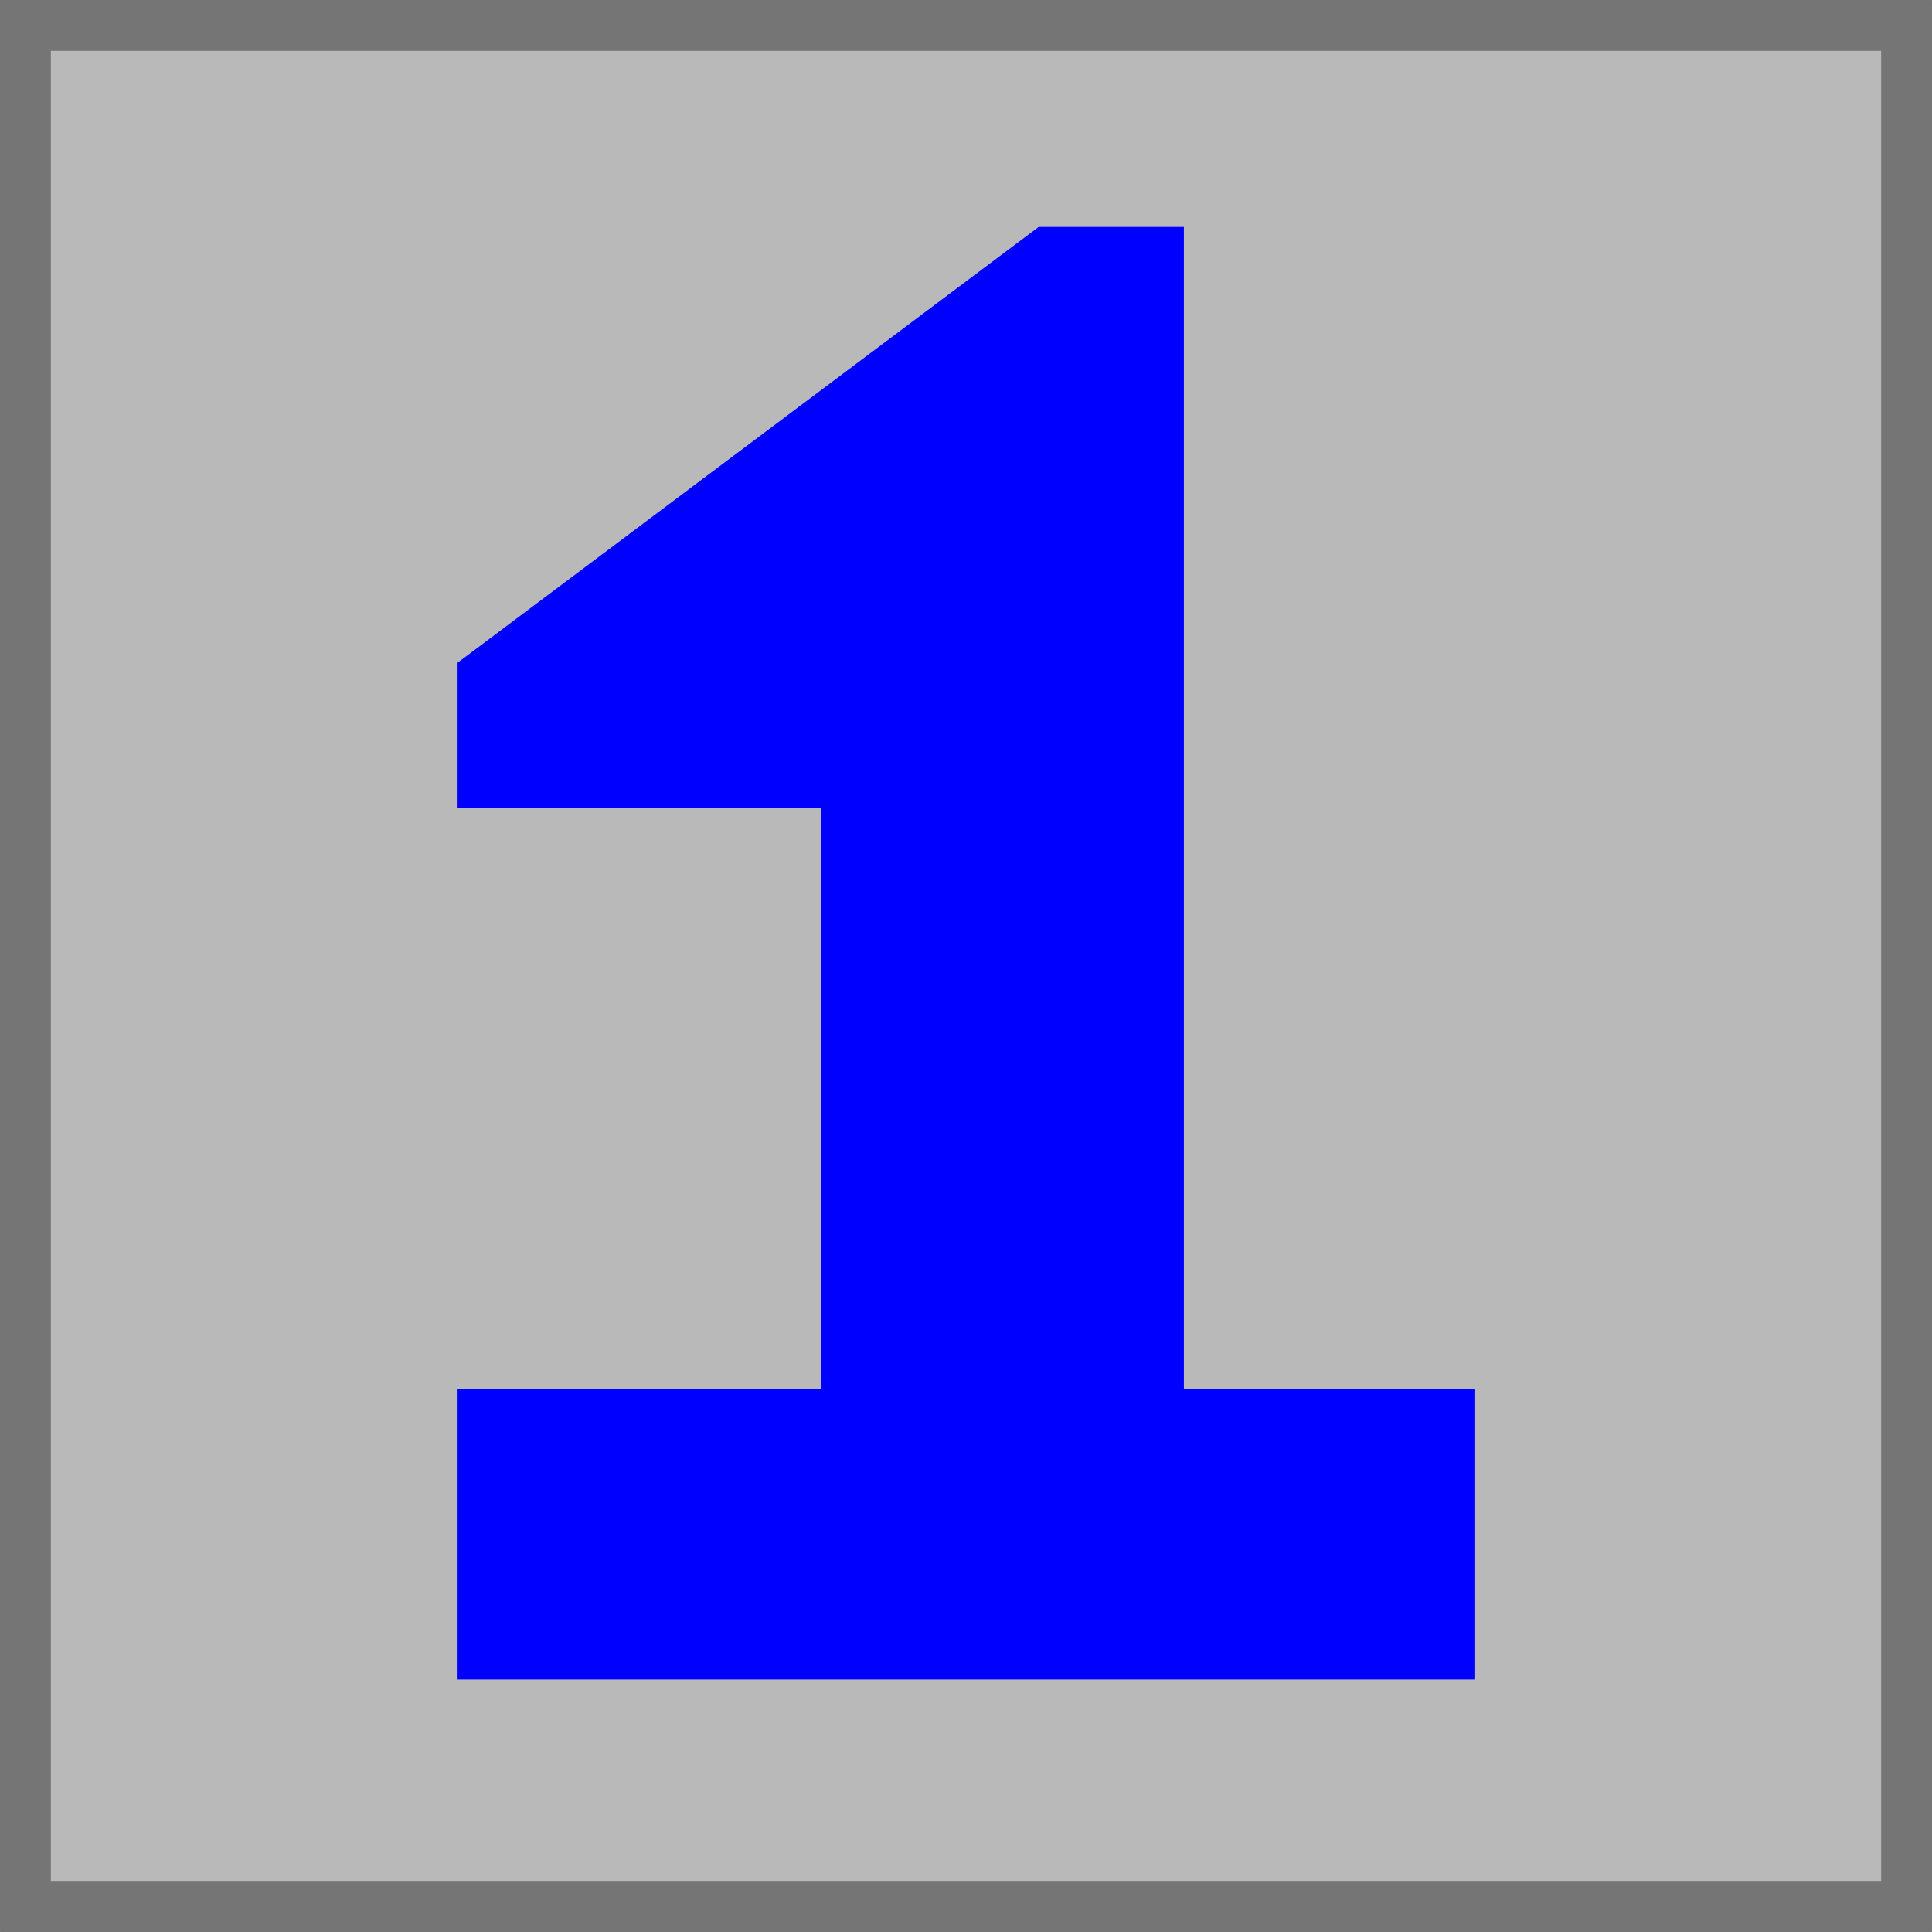
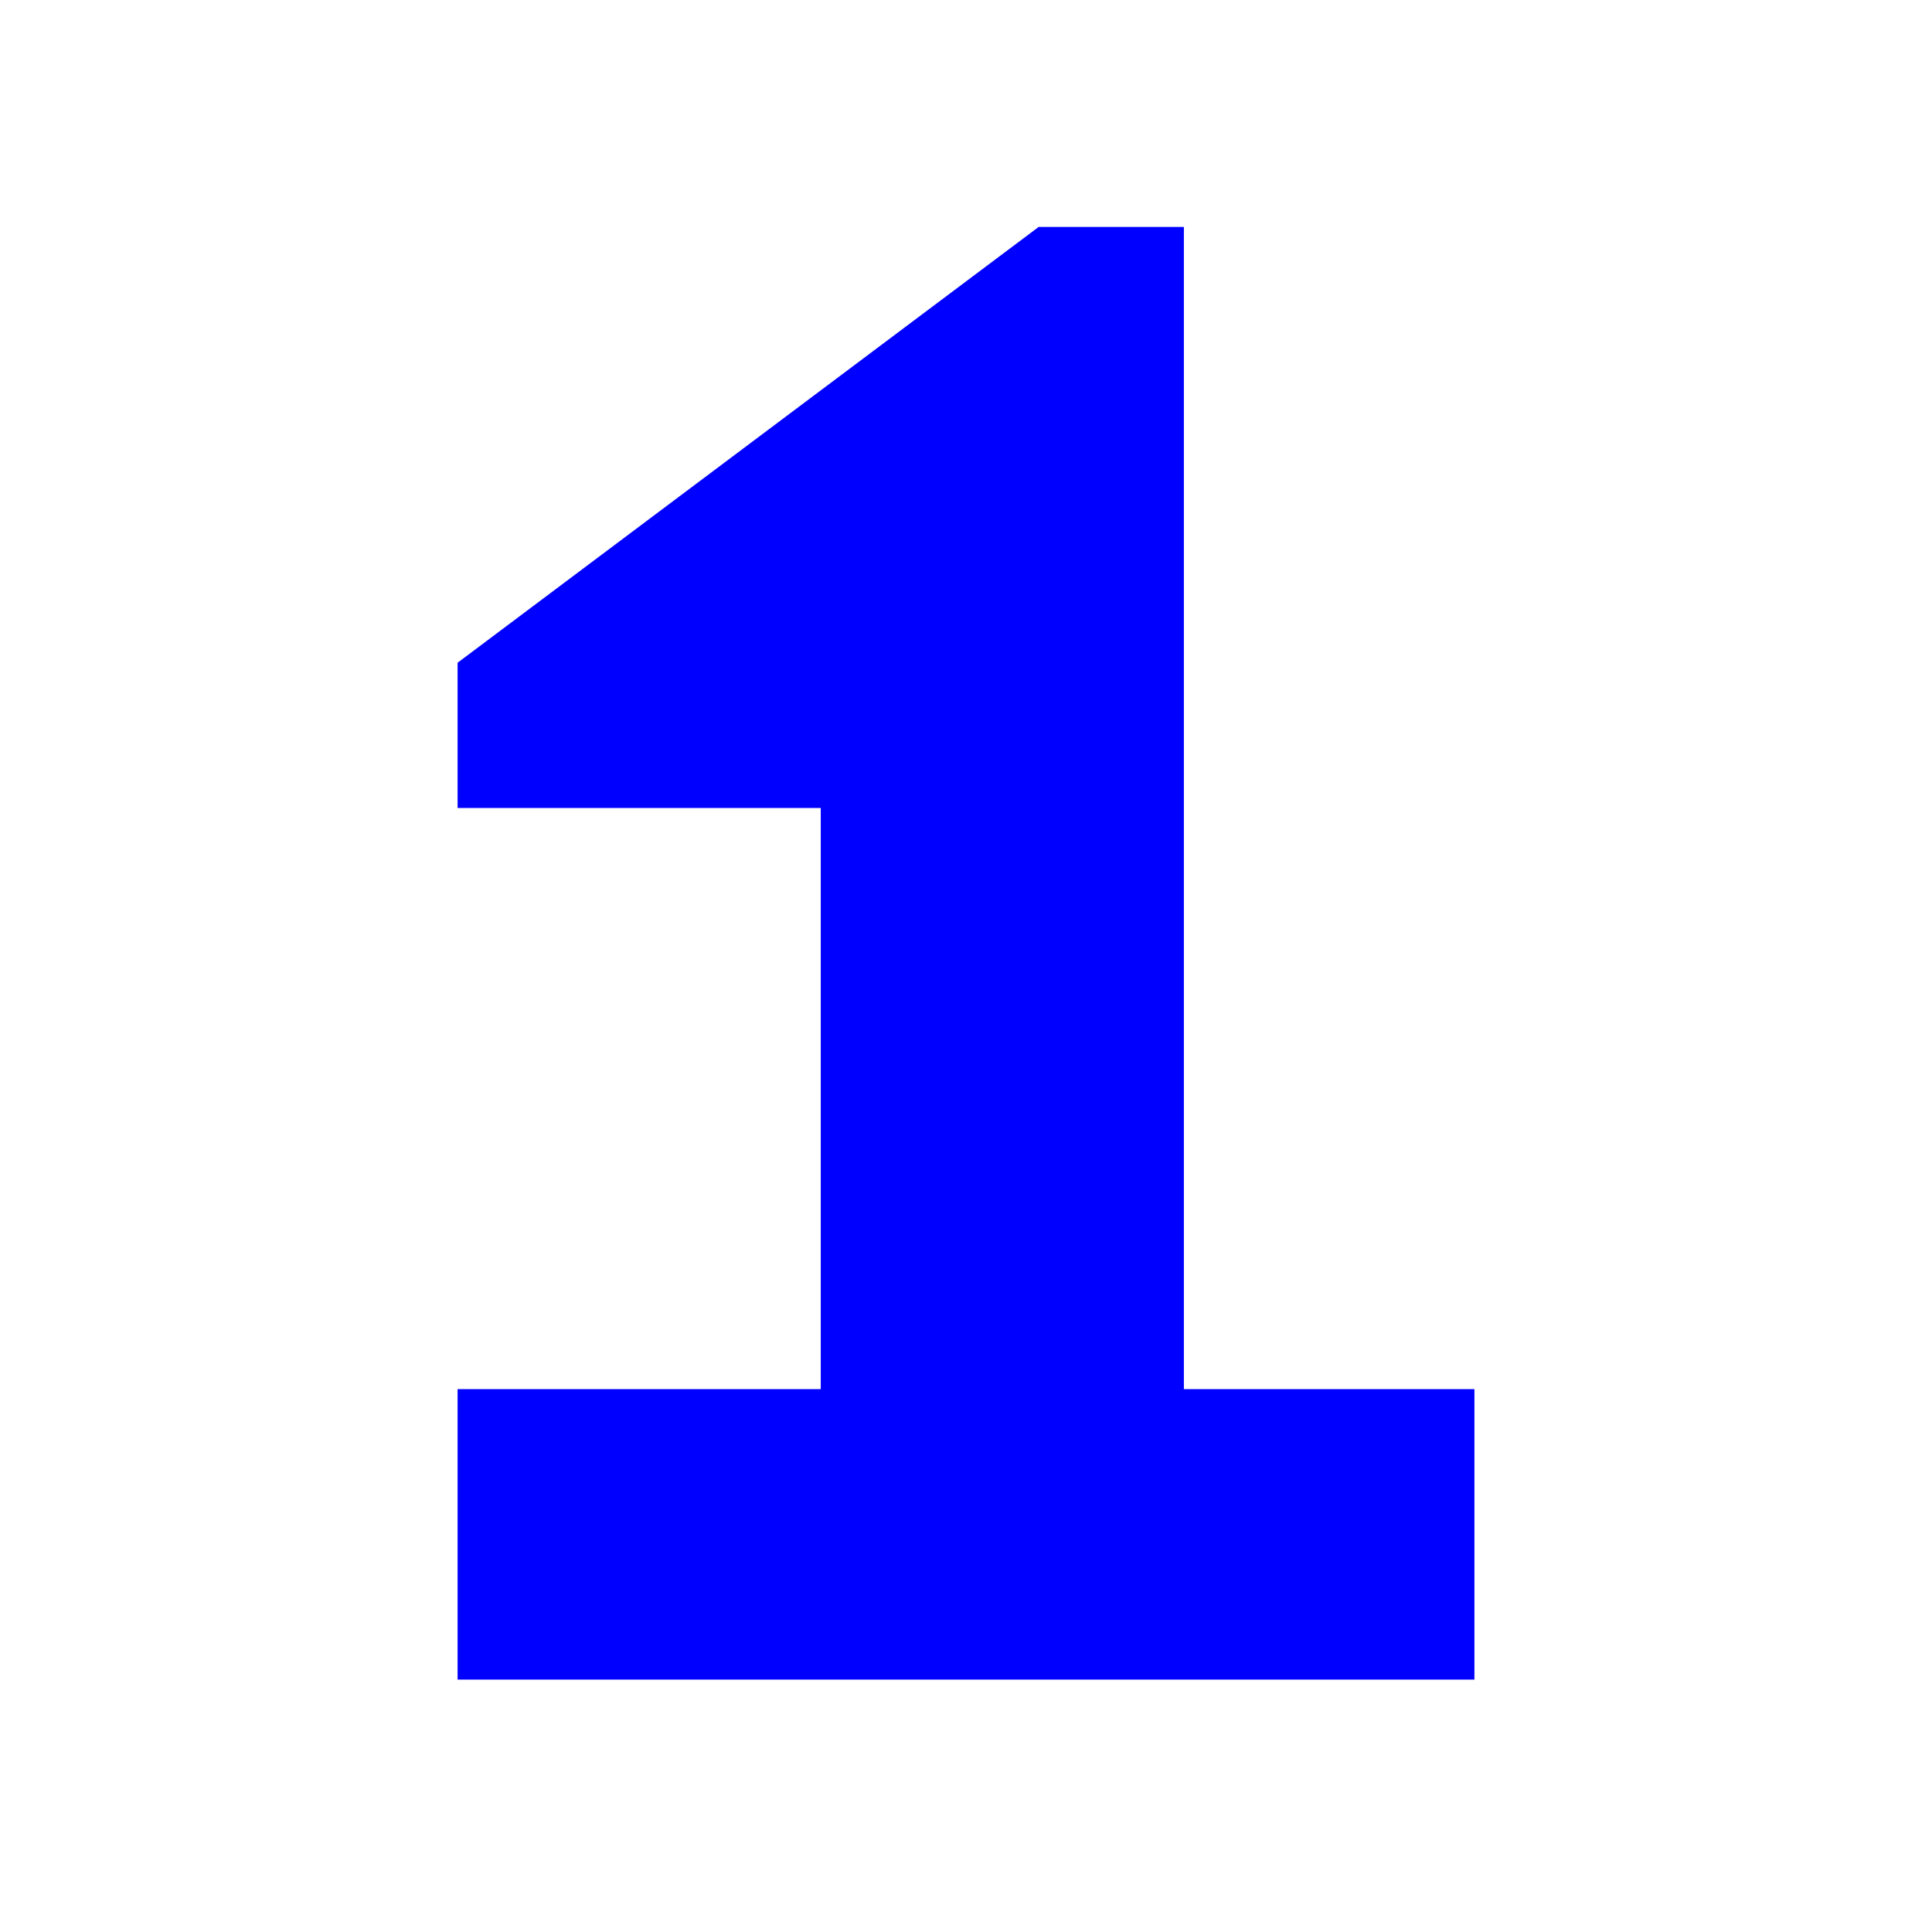
<svg xmlns="http://www.w3.org/2000/svg" version="1.1" id="レイヤー_1" x="0px" y="0px" width="76px" height="76px" viewBox="0 0 76 76" enable-background="new 0 0 76 76" xml:space="preserve">
-   <g id="rect1313_66_">
-     <polygon fill="#B9B9B9" points="75.001,75.001 1,75.001 1,1 75.001,1  " />
-     <path fill="#757575" d="M75.991,0C75.996,0,76,0.004,76,0.009V75.99c0,0.006-0.004,0.01-0.009,0.01H0.009   C0.004,76,0,75.996,0,75.99V0.009C0,0.004,0.004,0,0.009,0H75.991 M74,2H2v72h72V2L74,2z" />
-   </g>
  <g>
    <polygon fill="#0000FF" points="40.857,8.928 18,26.071 18,31.785 32.286,31.785 32.286,54.644 18,54.644 18,66.071 58,66.071    58,54.644 46.571,54.644 46.571,8.928  " />
  </g>
</svg>
